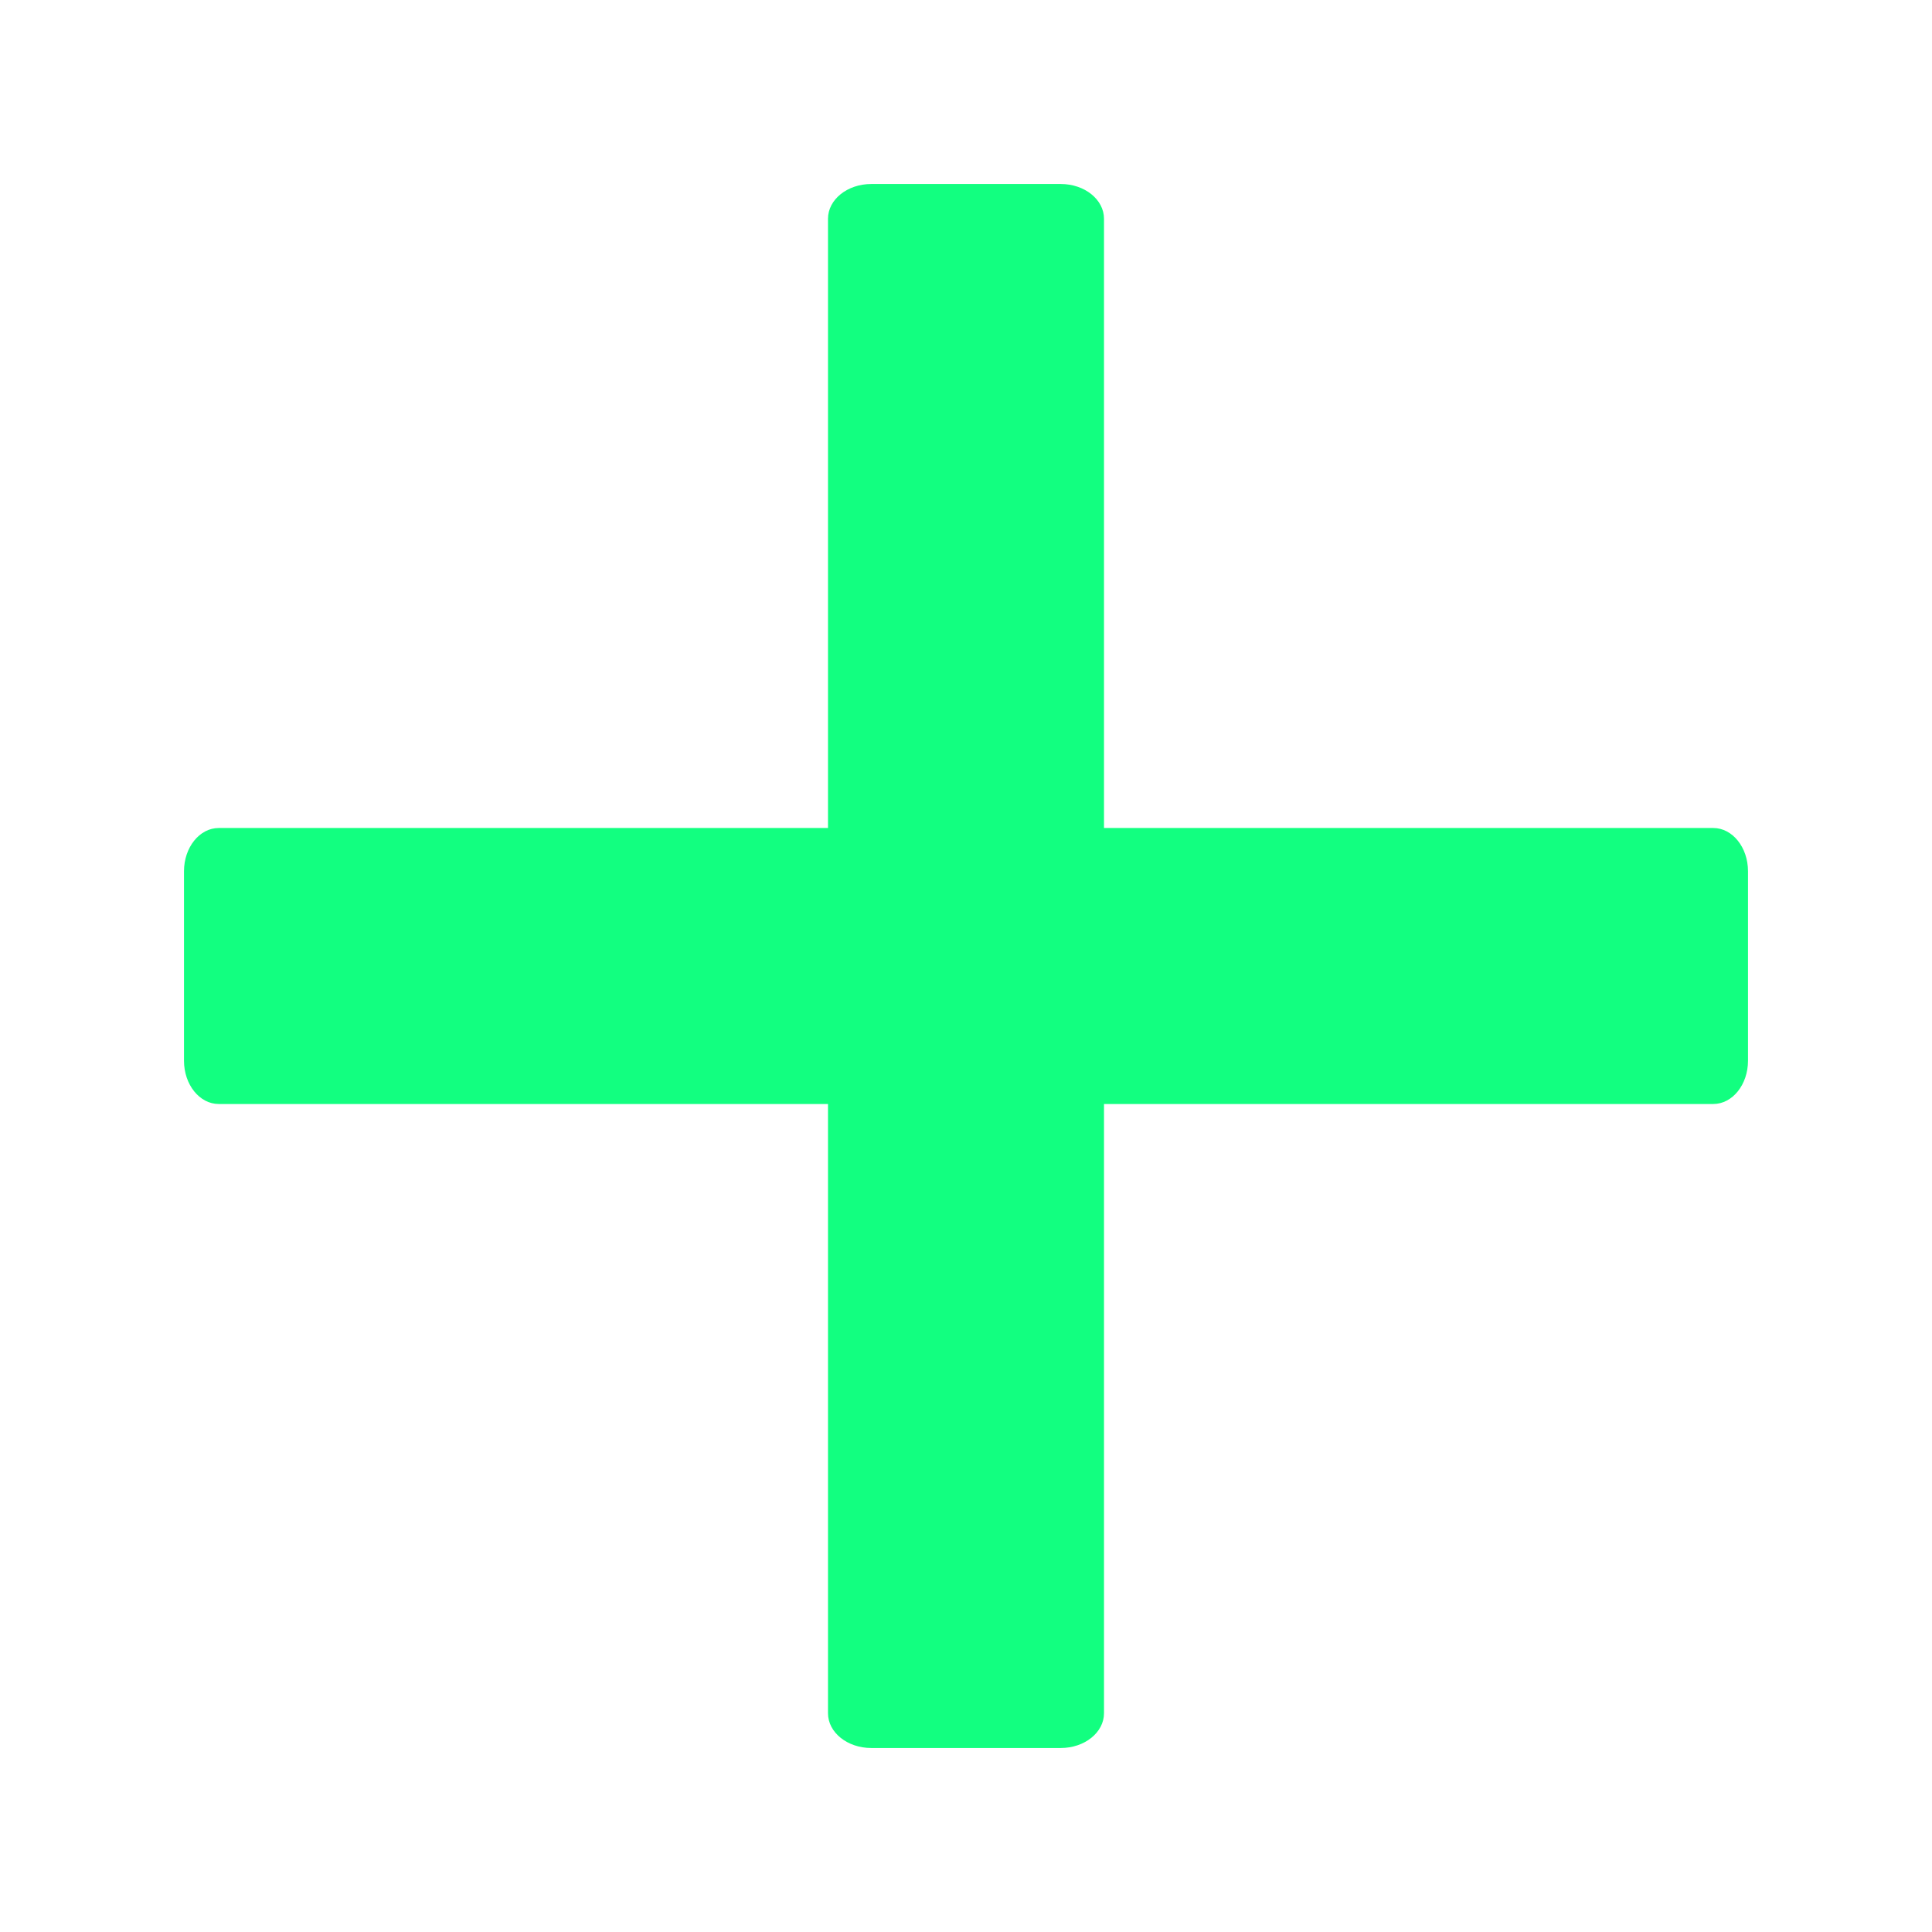
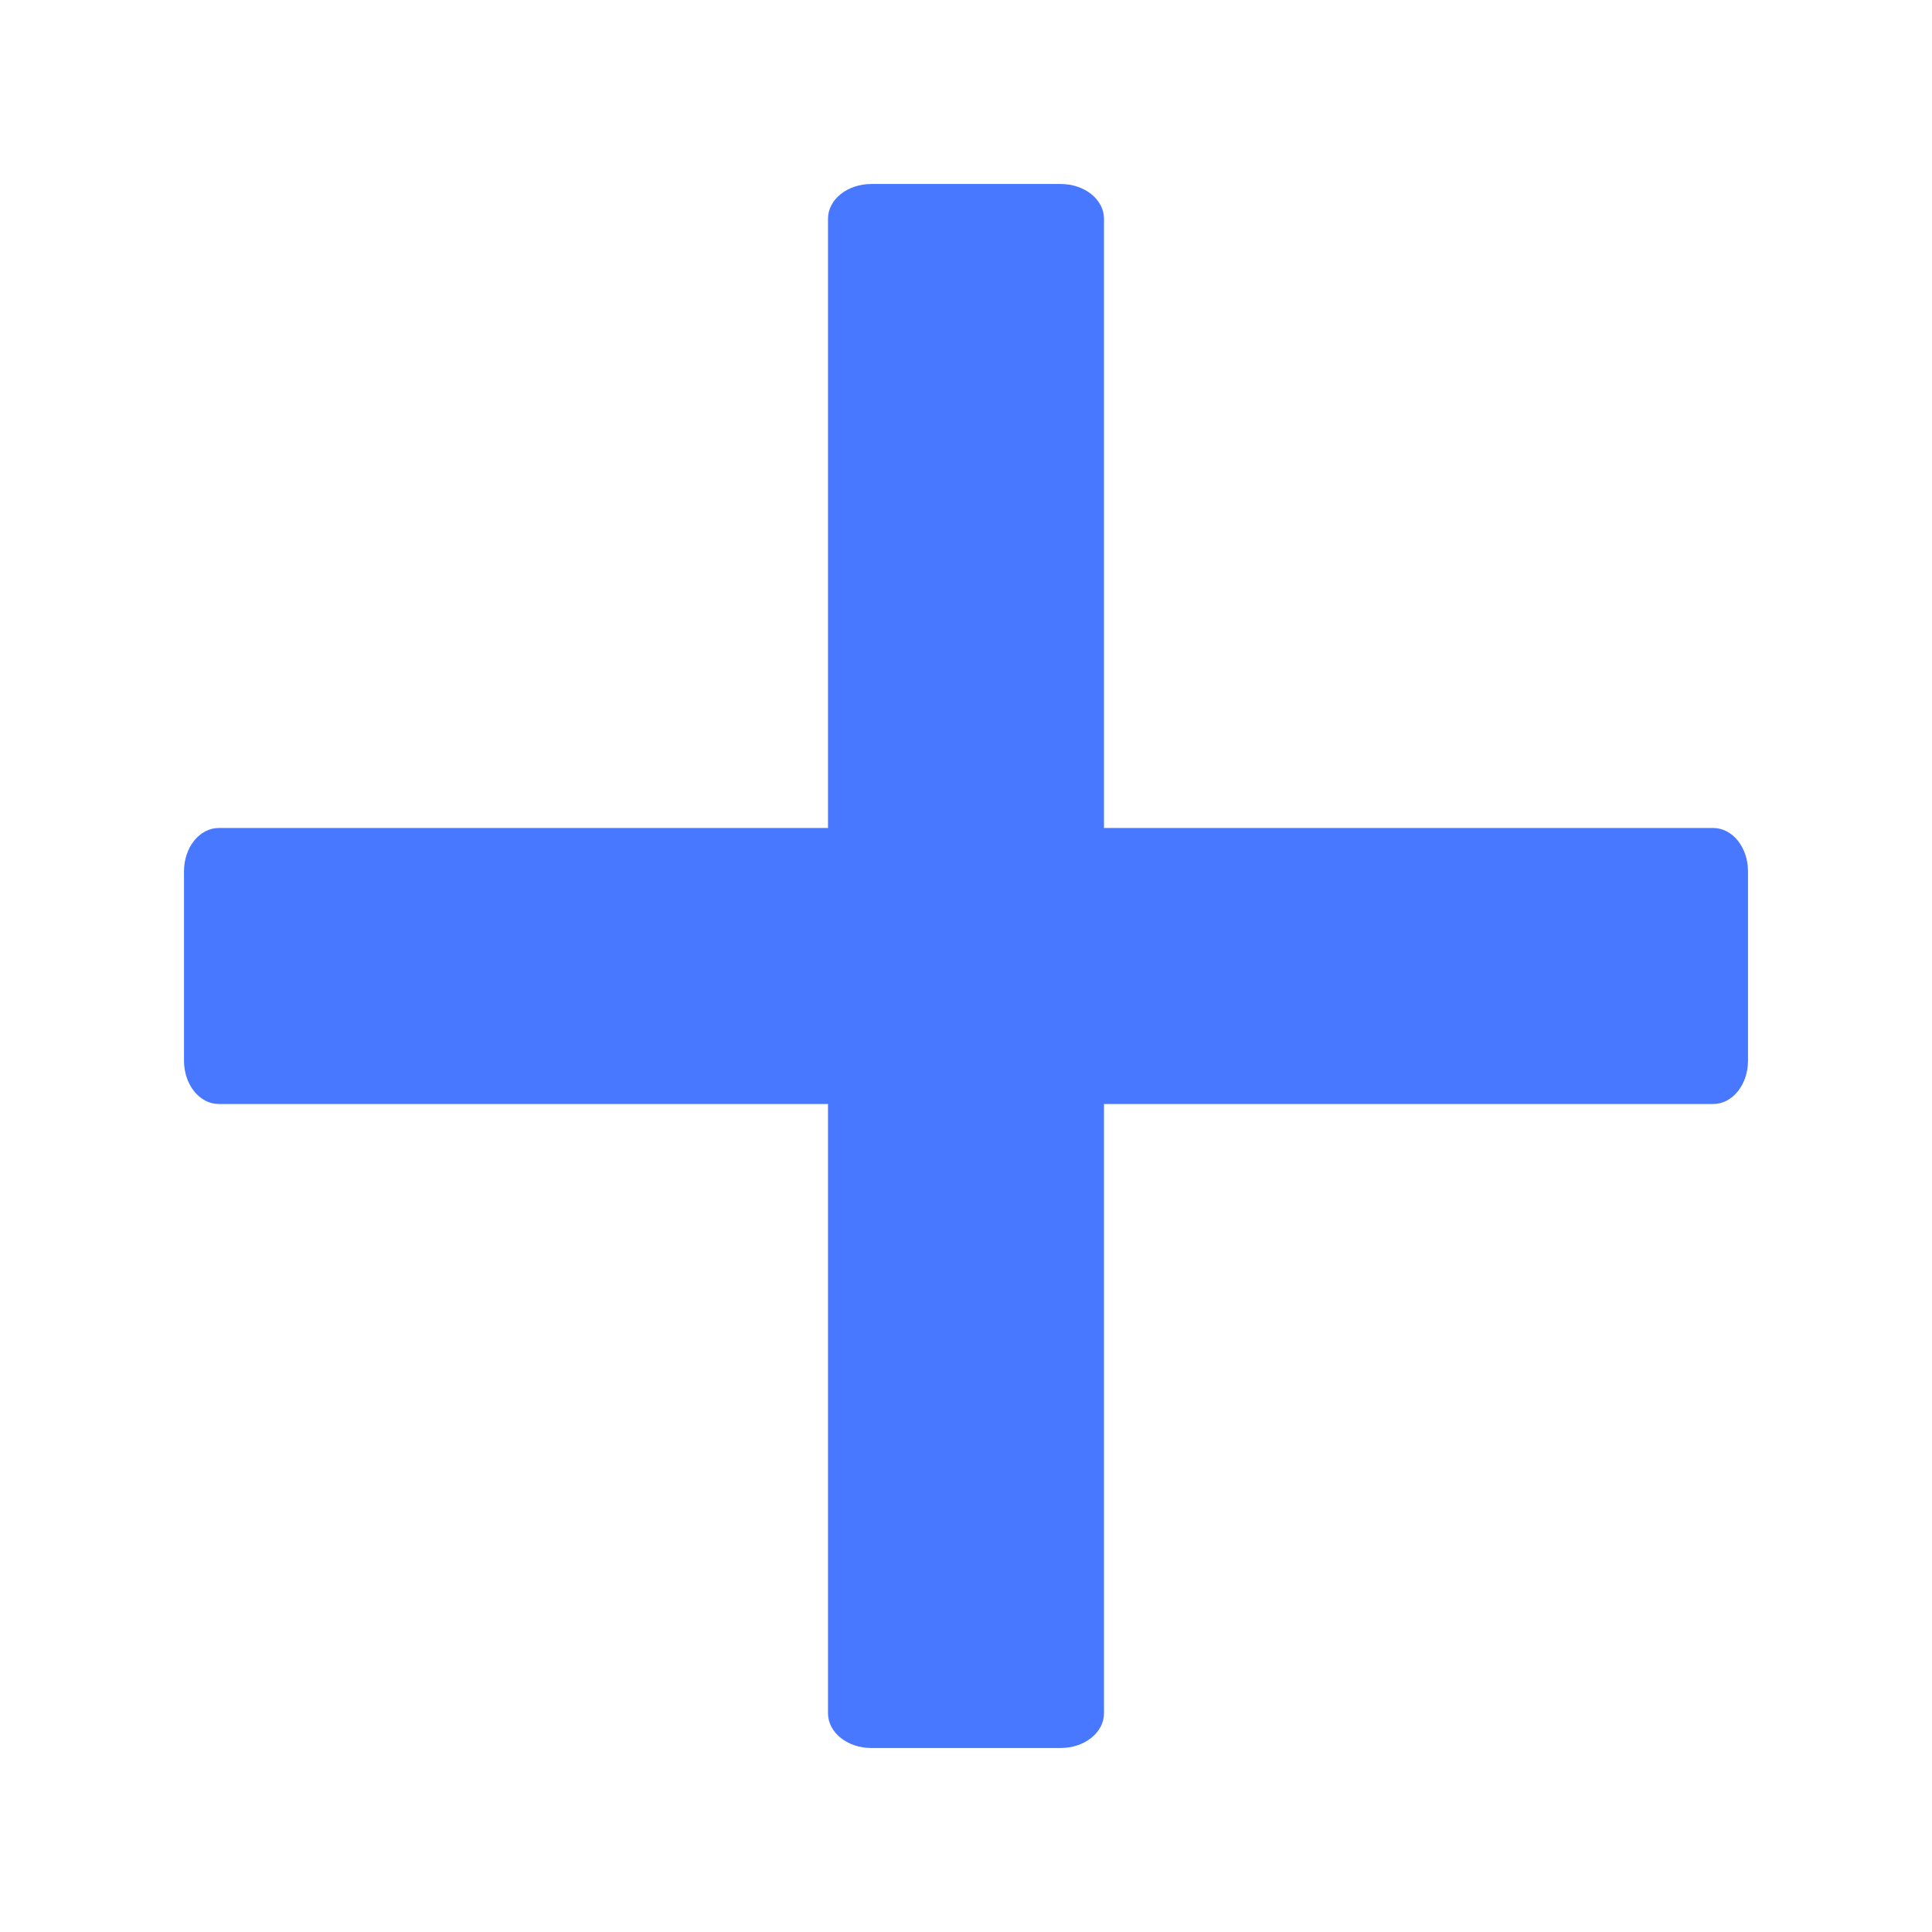
<svg xmlns="http://www.w3.org/2000/svg" width="42" height="42" viewBox="0 0 42 42" fill="none">
-   <path d="M4 18.94V23.06C4 23.579 4.338 24 4.755 24L37.245 24C37.662 24 38 23.579 38 23.06V18.94C38 18.421 37.662 18 37.245 18H4.755C4.338 18 4 18.421 4 18.94Z" fill="#12FF80" />
-   <path d="M23.06 4H18.94C18.421 4 18 4.338 18 4.755V37.245C18 37.662 18.421 38 18.94 38H23.06C23.579 38 24 37.662 24 37.245V4.755C24 4.338 23.579 4 23.06 4Z" fill="#12FF80" />
+   <path d="M4 18.94V23.06C4 23.579 4.338 24 4.755 24L37.245 24C37.662 24 38 23.579 38 23.06V18.94C38 18.421 37.662 18 37.245 18H4.755C4.338 18 4 18.421 4 18.94Z" fill="#4878ff" />
+   <path d="M23.06 4H18.94C18.421 4 18 4.338 18 4.755V37.245C18 37.662 18.421 38 18.94 38H23.06C23.579 38 24 37.662 24 37.245V4.755C24 4.338 23.579 4 23.06 4Z" fill="#4878ff" />
</svg>
